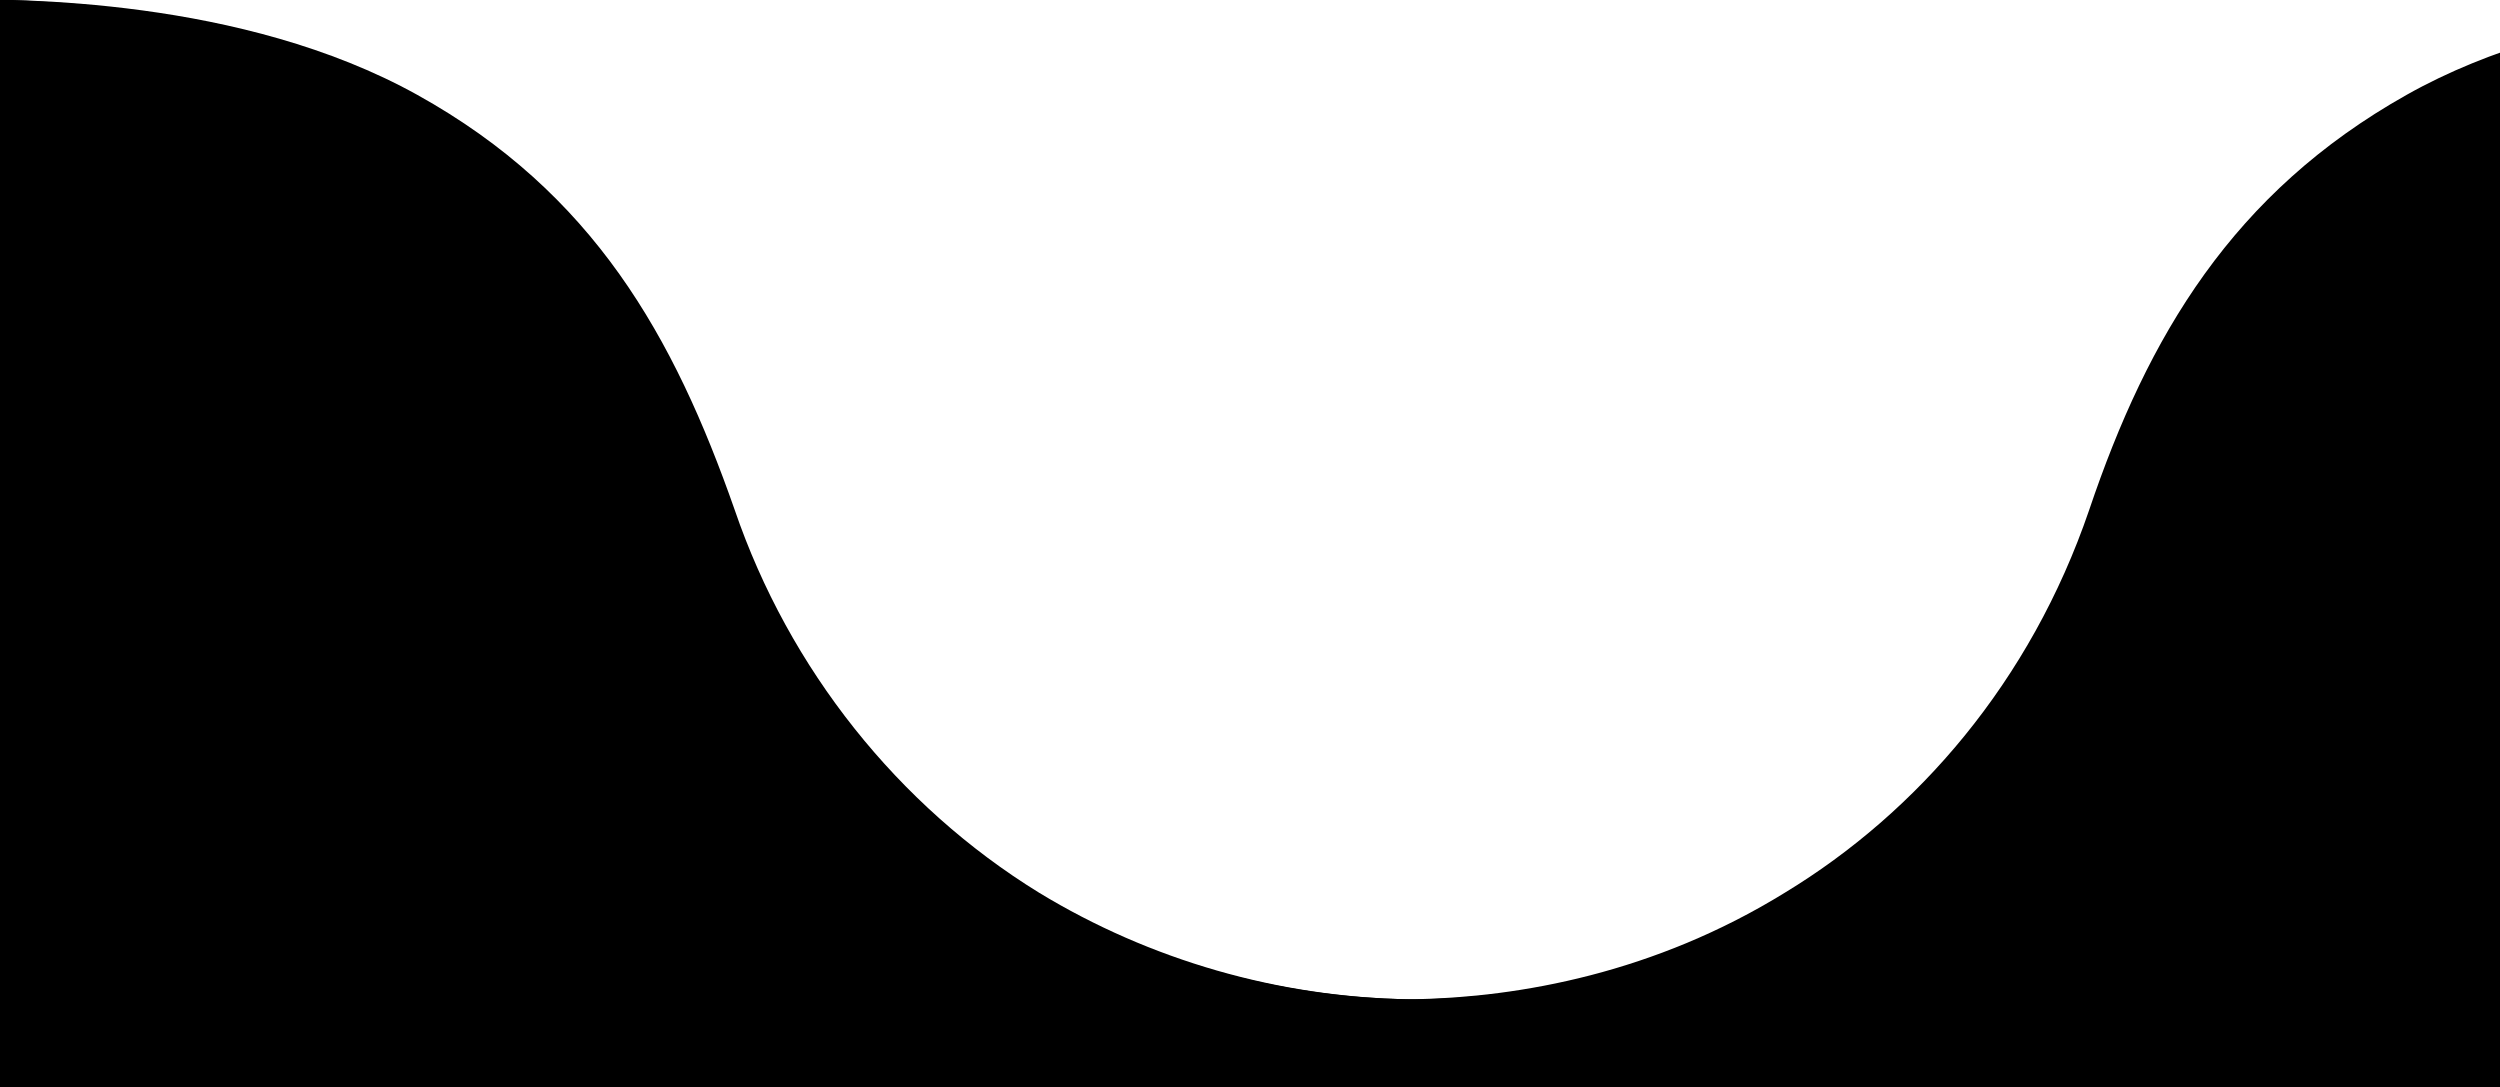
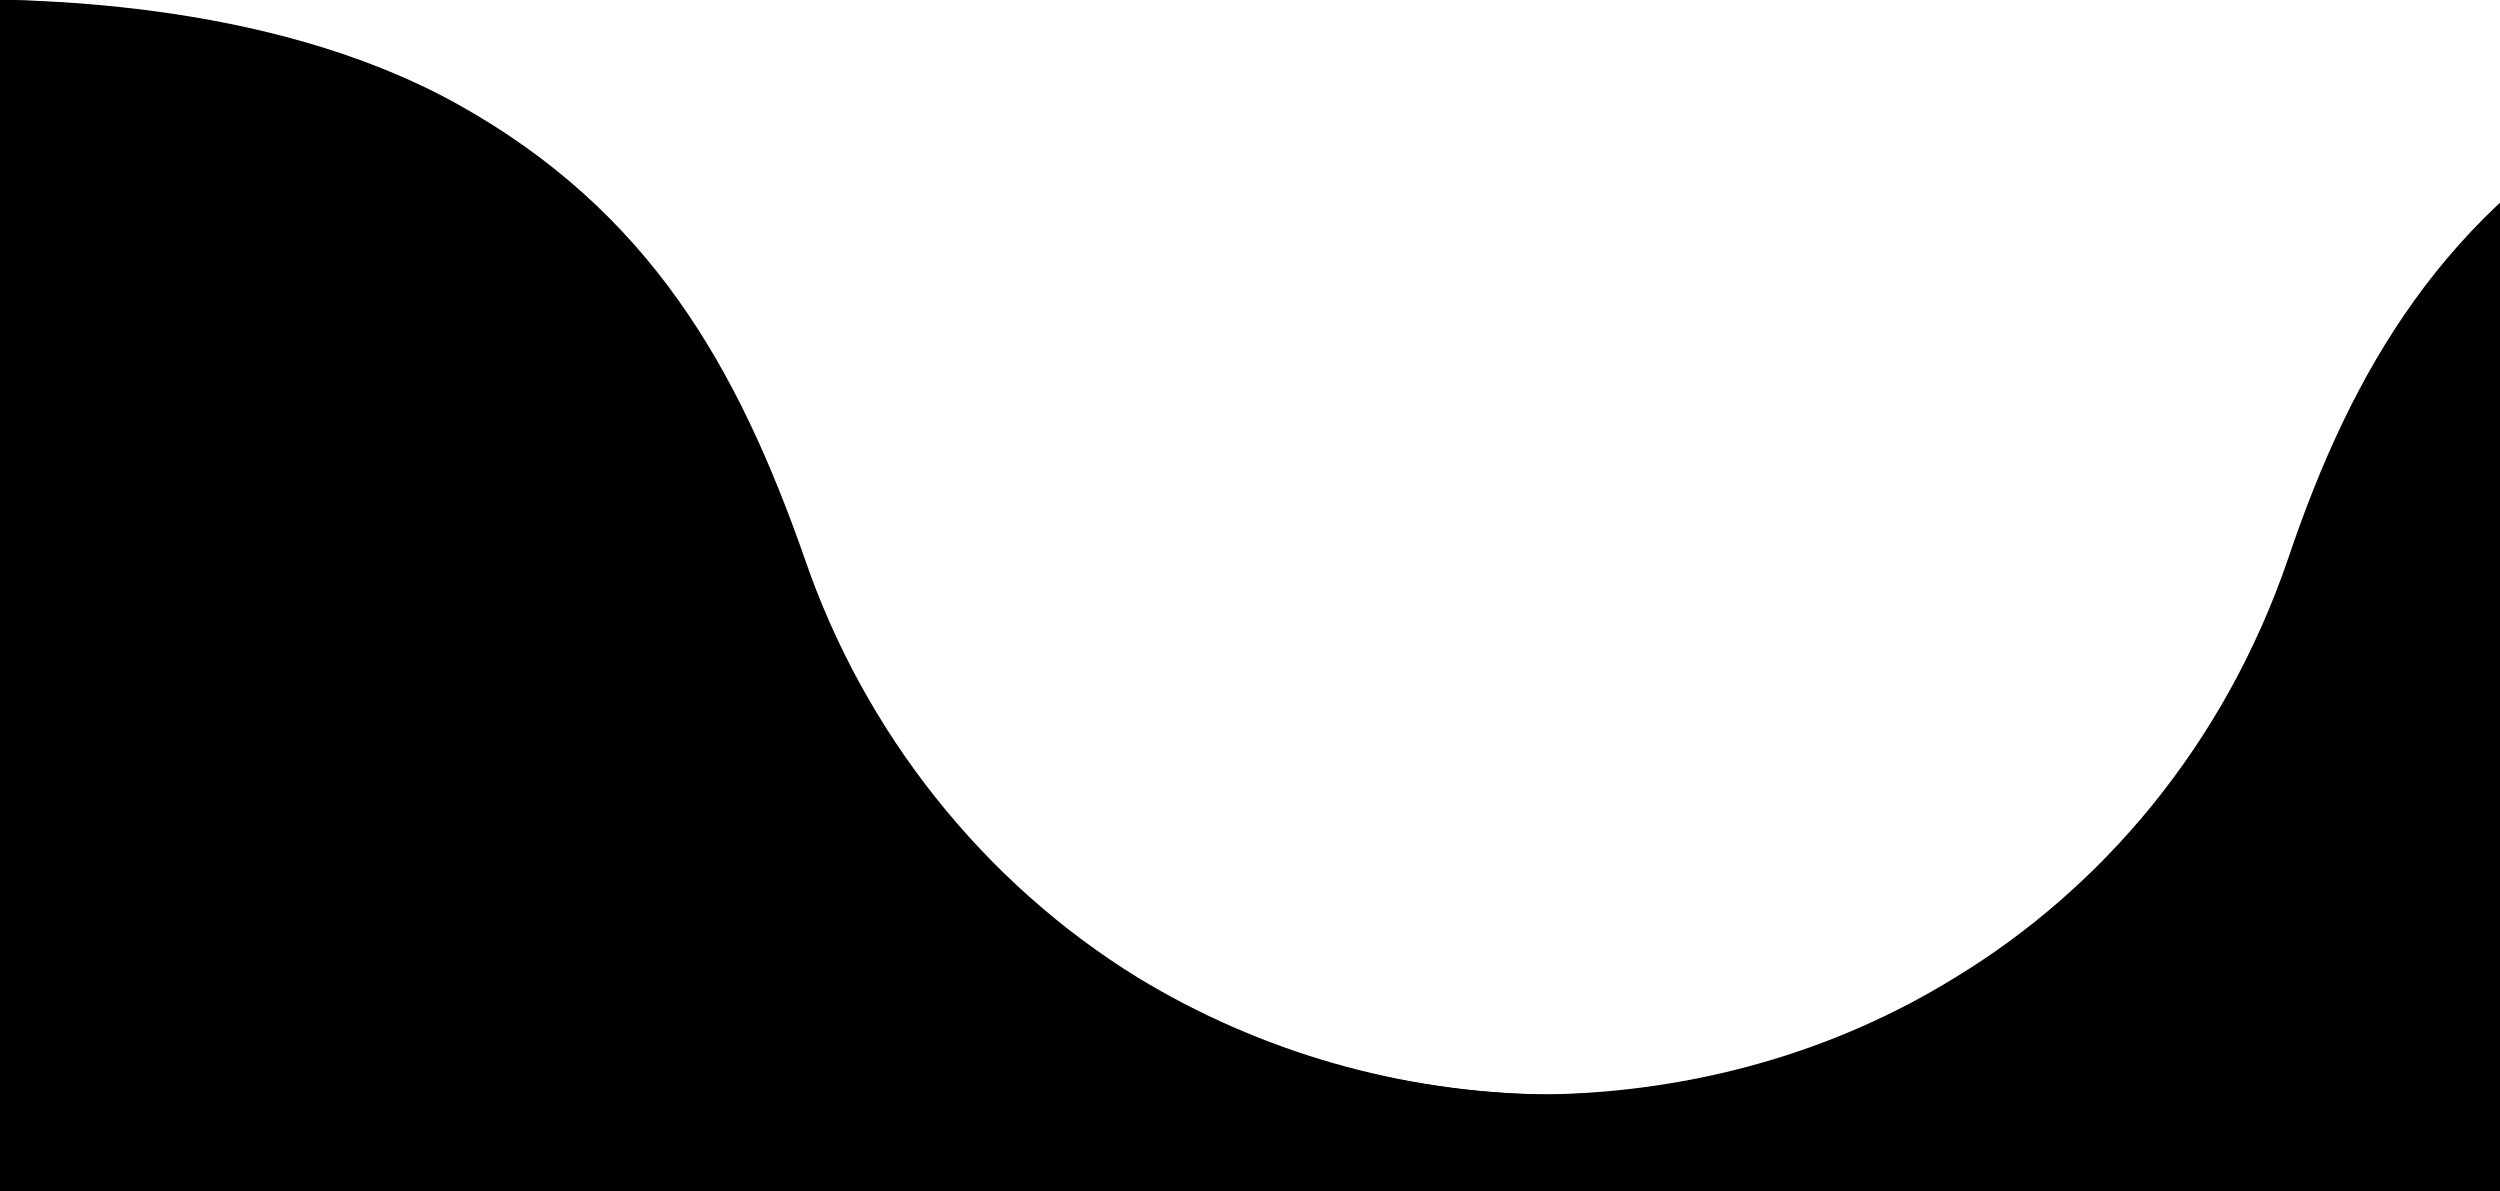
- <svg xmlns="http://www.w3.org/2000/svg" version="1.1" id="Layer_1" x="0px" y="0px" viewBox="0 0 115 50" style="enable-background:new 0 0 115 50;" xml:space="preserve">
+ <svg xmlns="http://www.w3.org/2000/svg" version="1.1" id="Layer_1" x="0px" y="0px" viewBox="0 0 105 50" style="enable-background:new 0 0 105 50;" xml:space="preserve">
  <style type="text/css">
	.st0{fill:#000;}
	.st1{fill:none;}
	.st2{fill:#000;}
</style>
  <g>
    <g transform="translate(5993 153.766)">
      <path class="st0" d="M-5927-102.8h-334.6v-51h266.4c2.9,0,13.3-0.1,21.4,4.4s11.8,11.1,14.6,19.1c2.5,7.3,7.5,13.6,14,17.6    c5.1,3.1,11,4.8,17,4.9h0.5c6-0.1,11.9-1.7,17-4.9c6.6-4.1,11.6-10.3,14-17.6c2.7-8,6.6-14.6,14.6-19.1s18.4-4.4,21.4-4.4h6.4v51    L-5927-102.8z" />
      <g>
        <path class="st1" d="M-5927-102.8h-334.6v-51h266.4c2.9,0,13.3-0.1,21.4,4.4s11.8,11.1,14.6,19.1c2.5,7.3,7.5,13.6,14,17.6     c5.1,3.1,11,4.8,17,4.9h0.5c6-0.1,11.9-1.7,17-4.9c6.6-4.1,11.6-10.3,14-17.6c2.7-8,6.6-14.6,14.6-19.1s18.4-4.4,21.4-4.4h6.4v51     L-5927-102.8z" />
        <path class="st2" d="M-5855.4-103.8v-49h-5.6c-1.4,0-4.8,0-8.7,0.6c-4.7,0.7-8.7,1.9-11.9,3.7c-3.7,2-6.6,4.6-9,7.9     c-2,2.8-3.7,6.2-5.2,10.6c-1.3,3.9-3.3,7.5-5.9,10.7c-2.4,2.9-5.3,5.5-8.5,7.4c-2.9,1.7-6,3.1-9.2,3.9c-2.7,0.7-5.5,1.1-8.3,1.1     h-0.5c-2.8,0-5.6-0.4-8.3-1.1c-3.2-0.8-6.3-2.1-9.2-3.9c-3.2-2-6.1-4.5-8.5-7.4c-2.6-3.2-4.6-6.8-6-10.7     c-1.5-4.4-3.2-7.8-5.2-10.6c-2.4-3.3-5.3-5.9-9-7.9c-3.2-1.8-7.2-3.1-11.9-3.7c-3.9-0.6-7.3-0.6-8.7-0.6h-265.6v49L-5855.4-103.8      M-5854.4-102.8h-407.3v-51h266.6c3.3,0,13.3,0.1,21.1,4.4c8,4.5,11.8,11.1,14.6,19.1c2.8,8,8,13.9,14,17.6     c5.9,3.6,12.2,4.8,17,4.9h0.5c4.8-0.1,11-1.2,17-4.9c6.1-3.7,11.3-9.7,14-17.6c2.7-8,6.6-14.6,14.6-19.1     c7.8-4.4,17.9-4.4,21.1-4.4h6.6L-5854.4-102.8L-5854.4-102.8z" />
      </g>
    </g>
  </g>
</svg>
